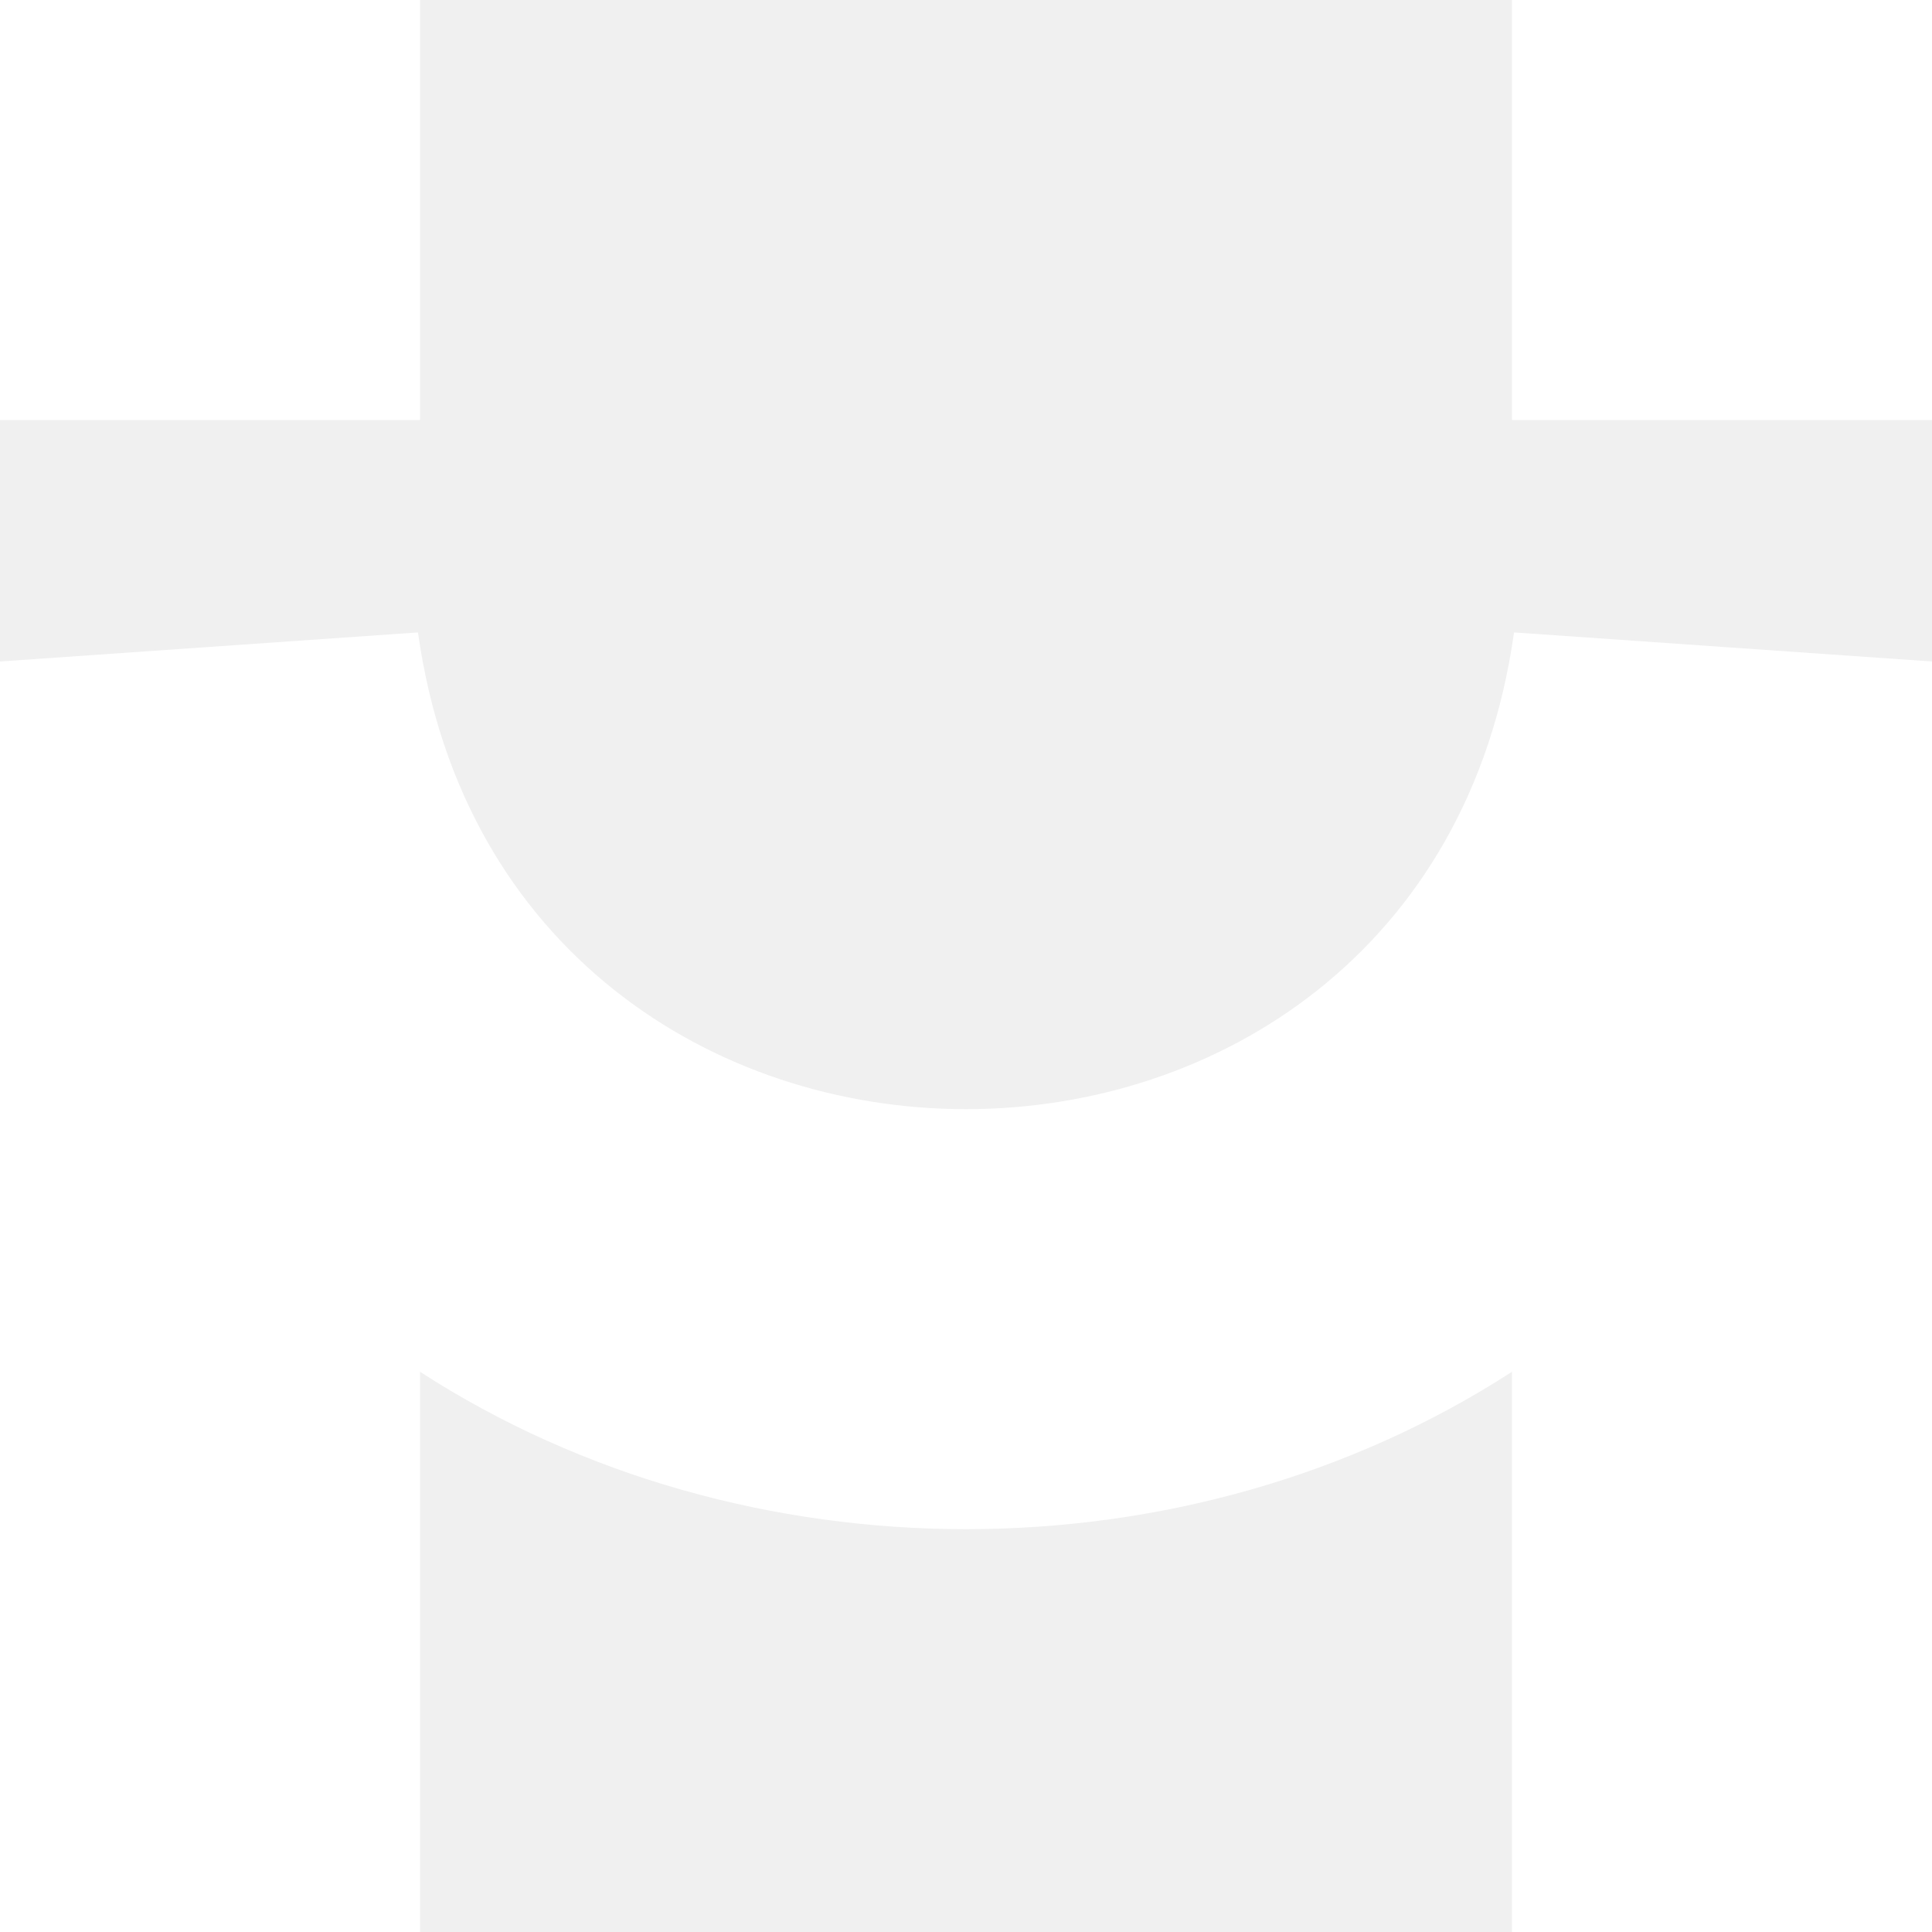
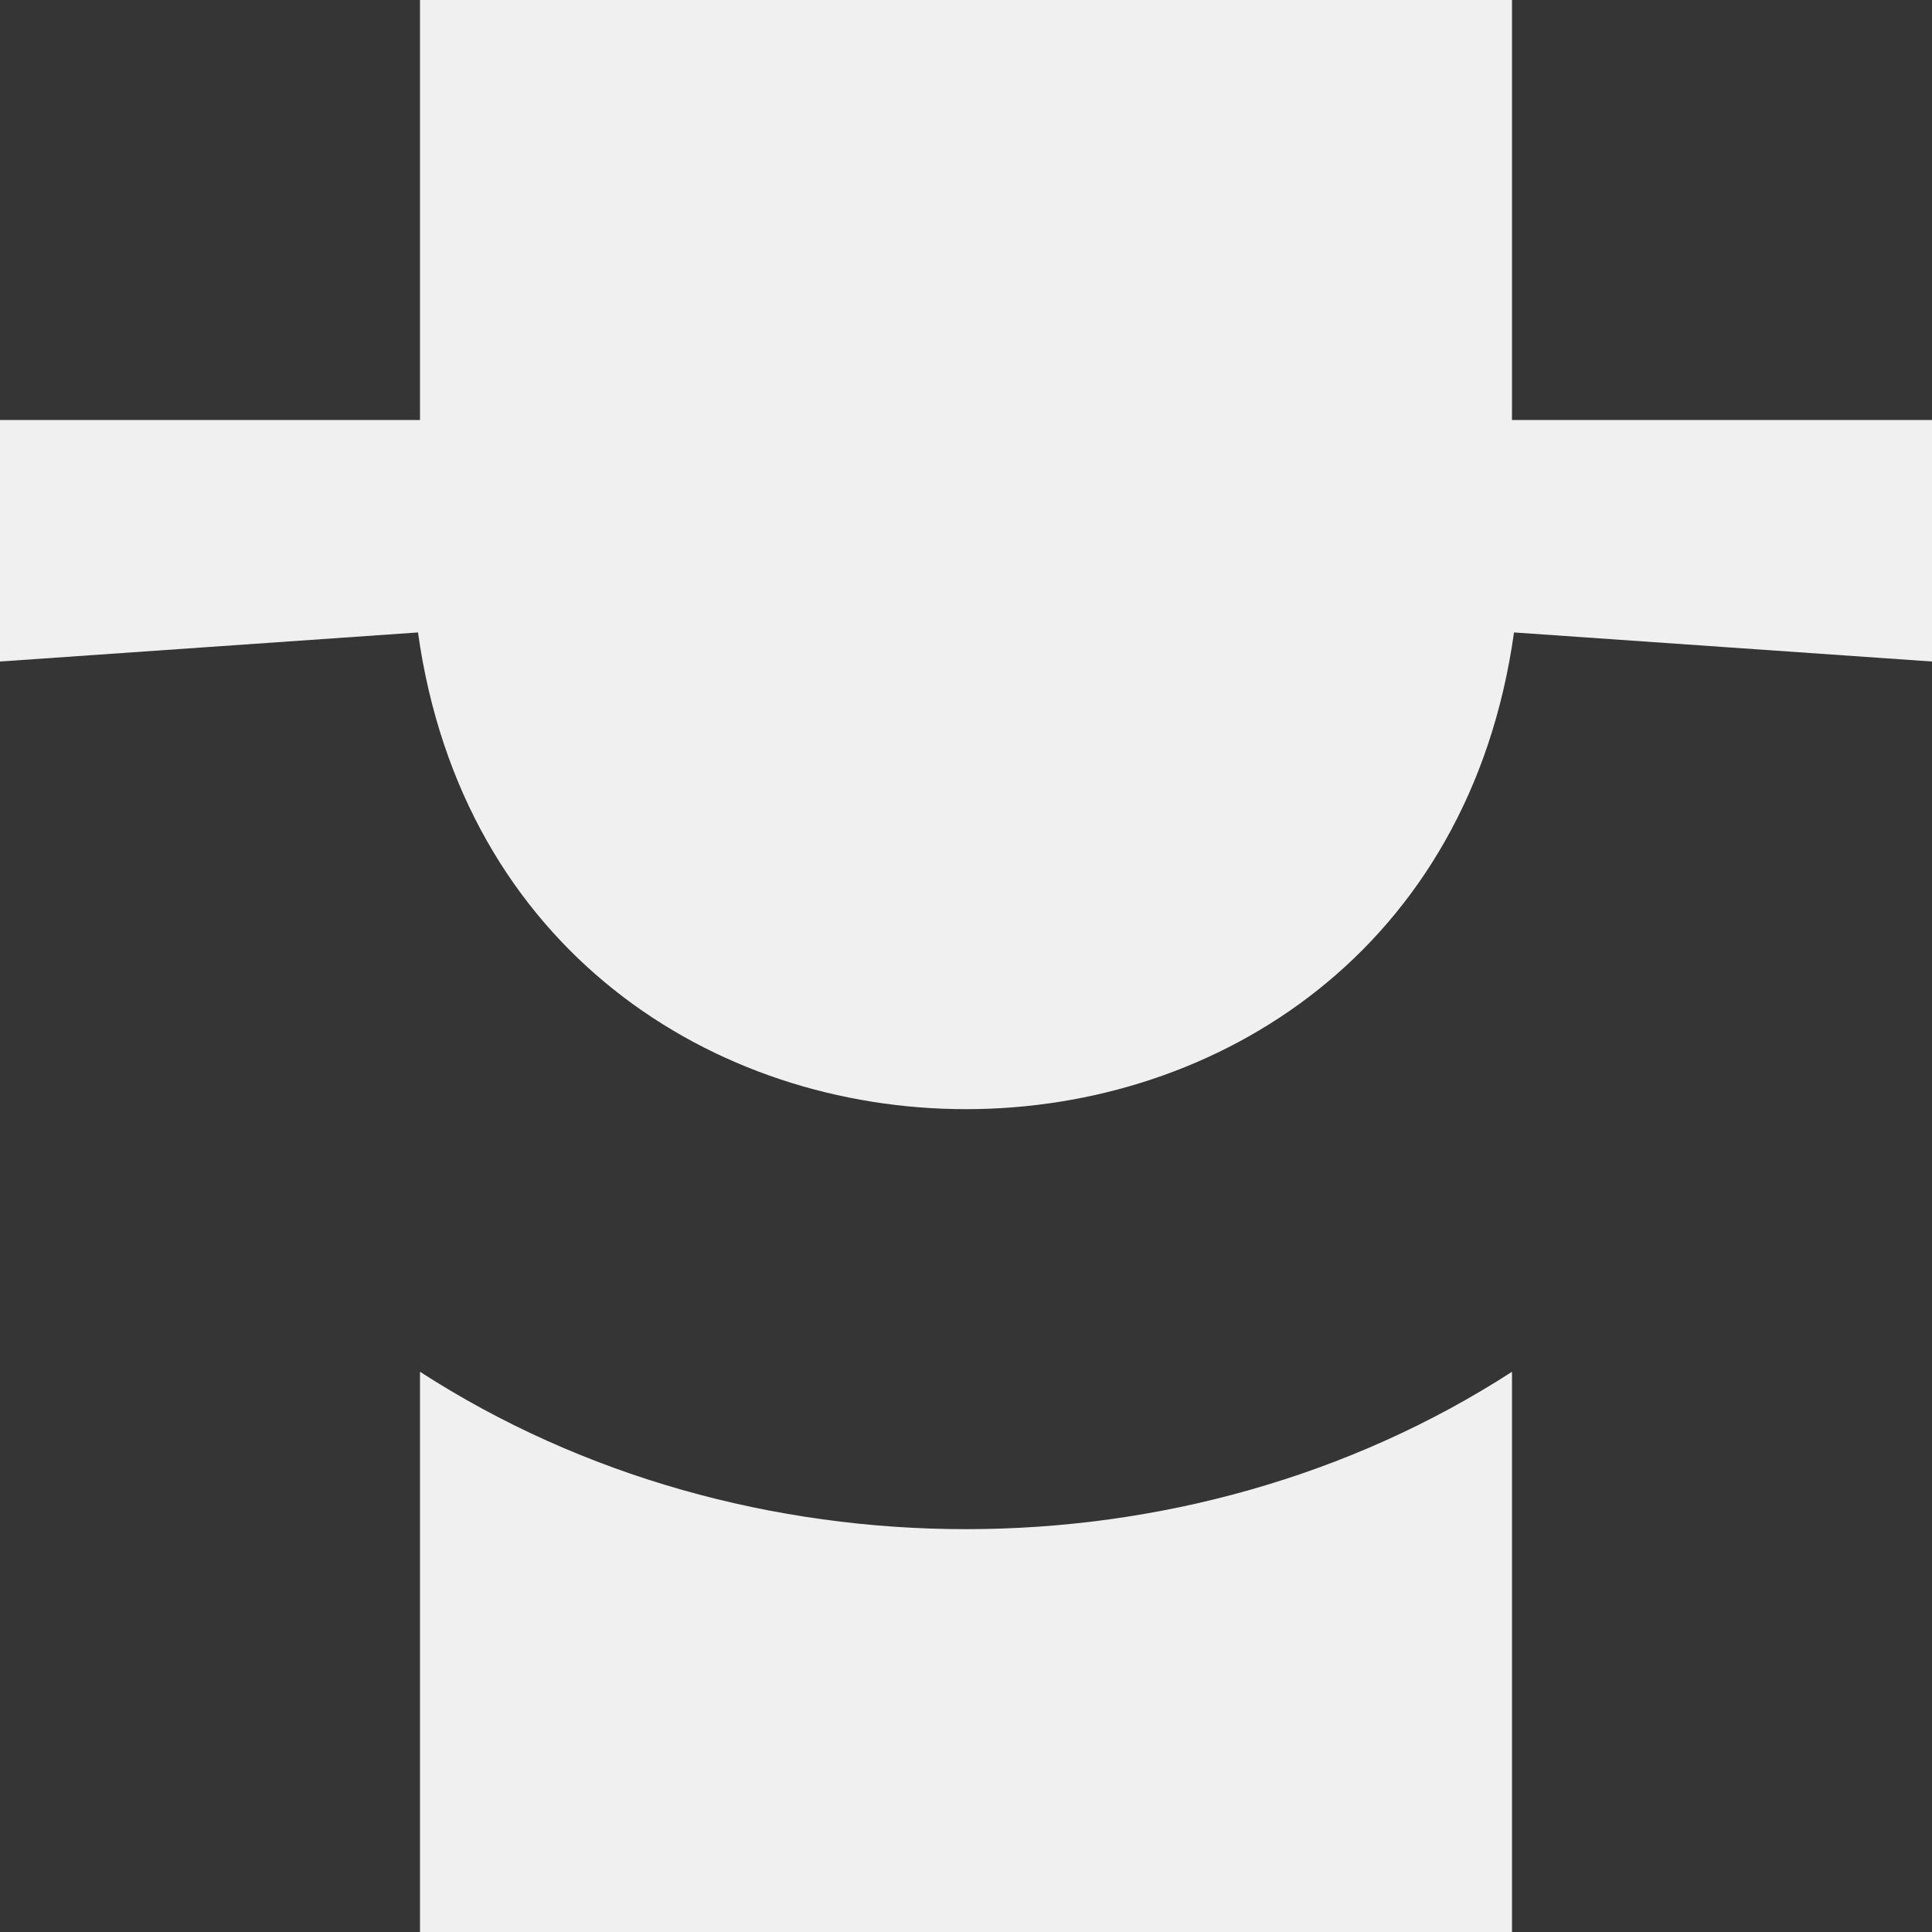
<svg xmlns="http://www.w3.org/2000/svg" width="40" height="40" viewBox="0 0 40 40" fill="none">
-   <path d="M8.696 0H0V8.696H8.696V0Z" fill="#fff" />
-   <path d="M40 0H31.304V8.696H40V0Z" fill="#fff" />
-   <path d="M8.654 13.094L0 13.696V40H8.696V28.401C15.413 32.746 24.587 32.746 31.304 28.401V40H40V13.696L31.346 13.094C29.506 26.254 10.494 26.254 8.654 13.094Z" fill="#fff" />
+   <path d="M8.696 0H0V8.696H8.696V0Z" fill="#353535" />
+   <path d="M40 0H31.304V8.696H40V0Z" fill="#353535" />
+   <path d="M8.654 13.094L0 13.696V40H8.696V28.401C15.413 32.746 24.587 32.746 31.304 28.401V40H40V13.696L31.346 13.094C29.506 26.254 10.494 26.254 8.654 13.094Z" fill="#353535" />
</svg>
